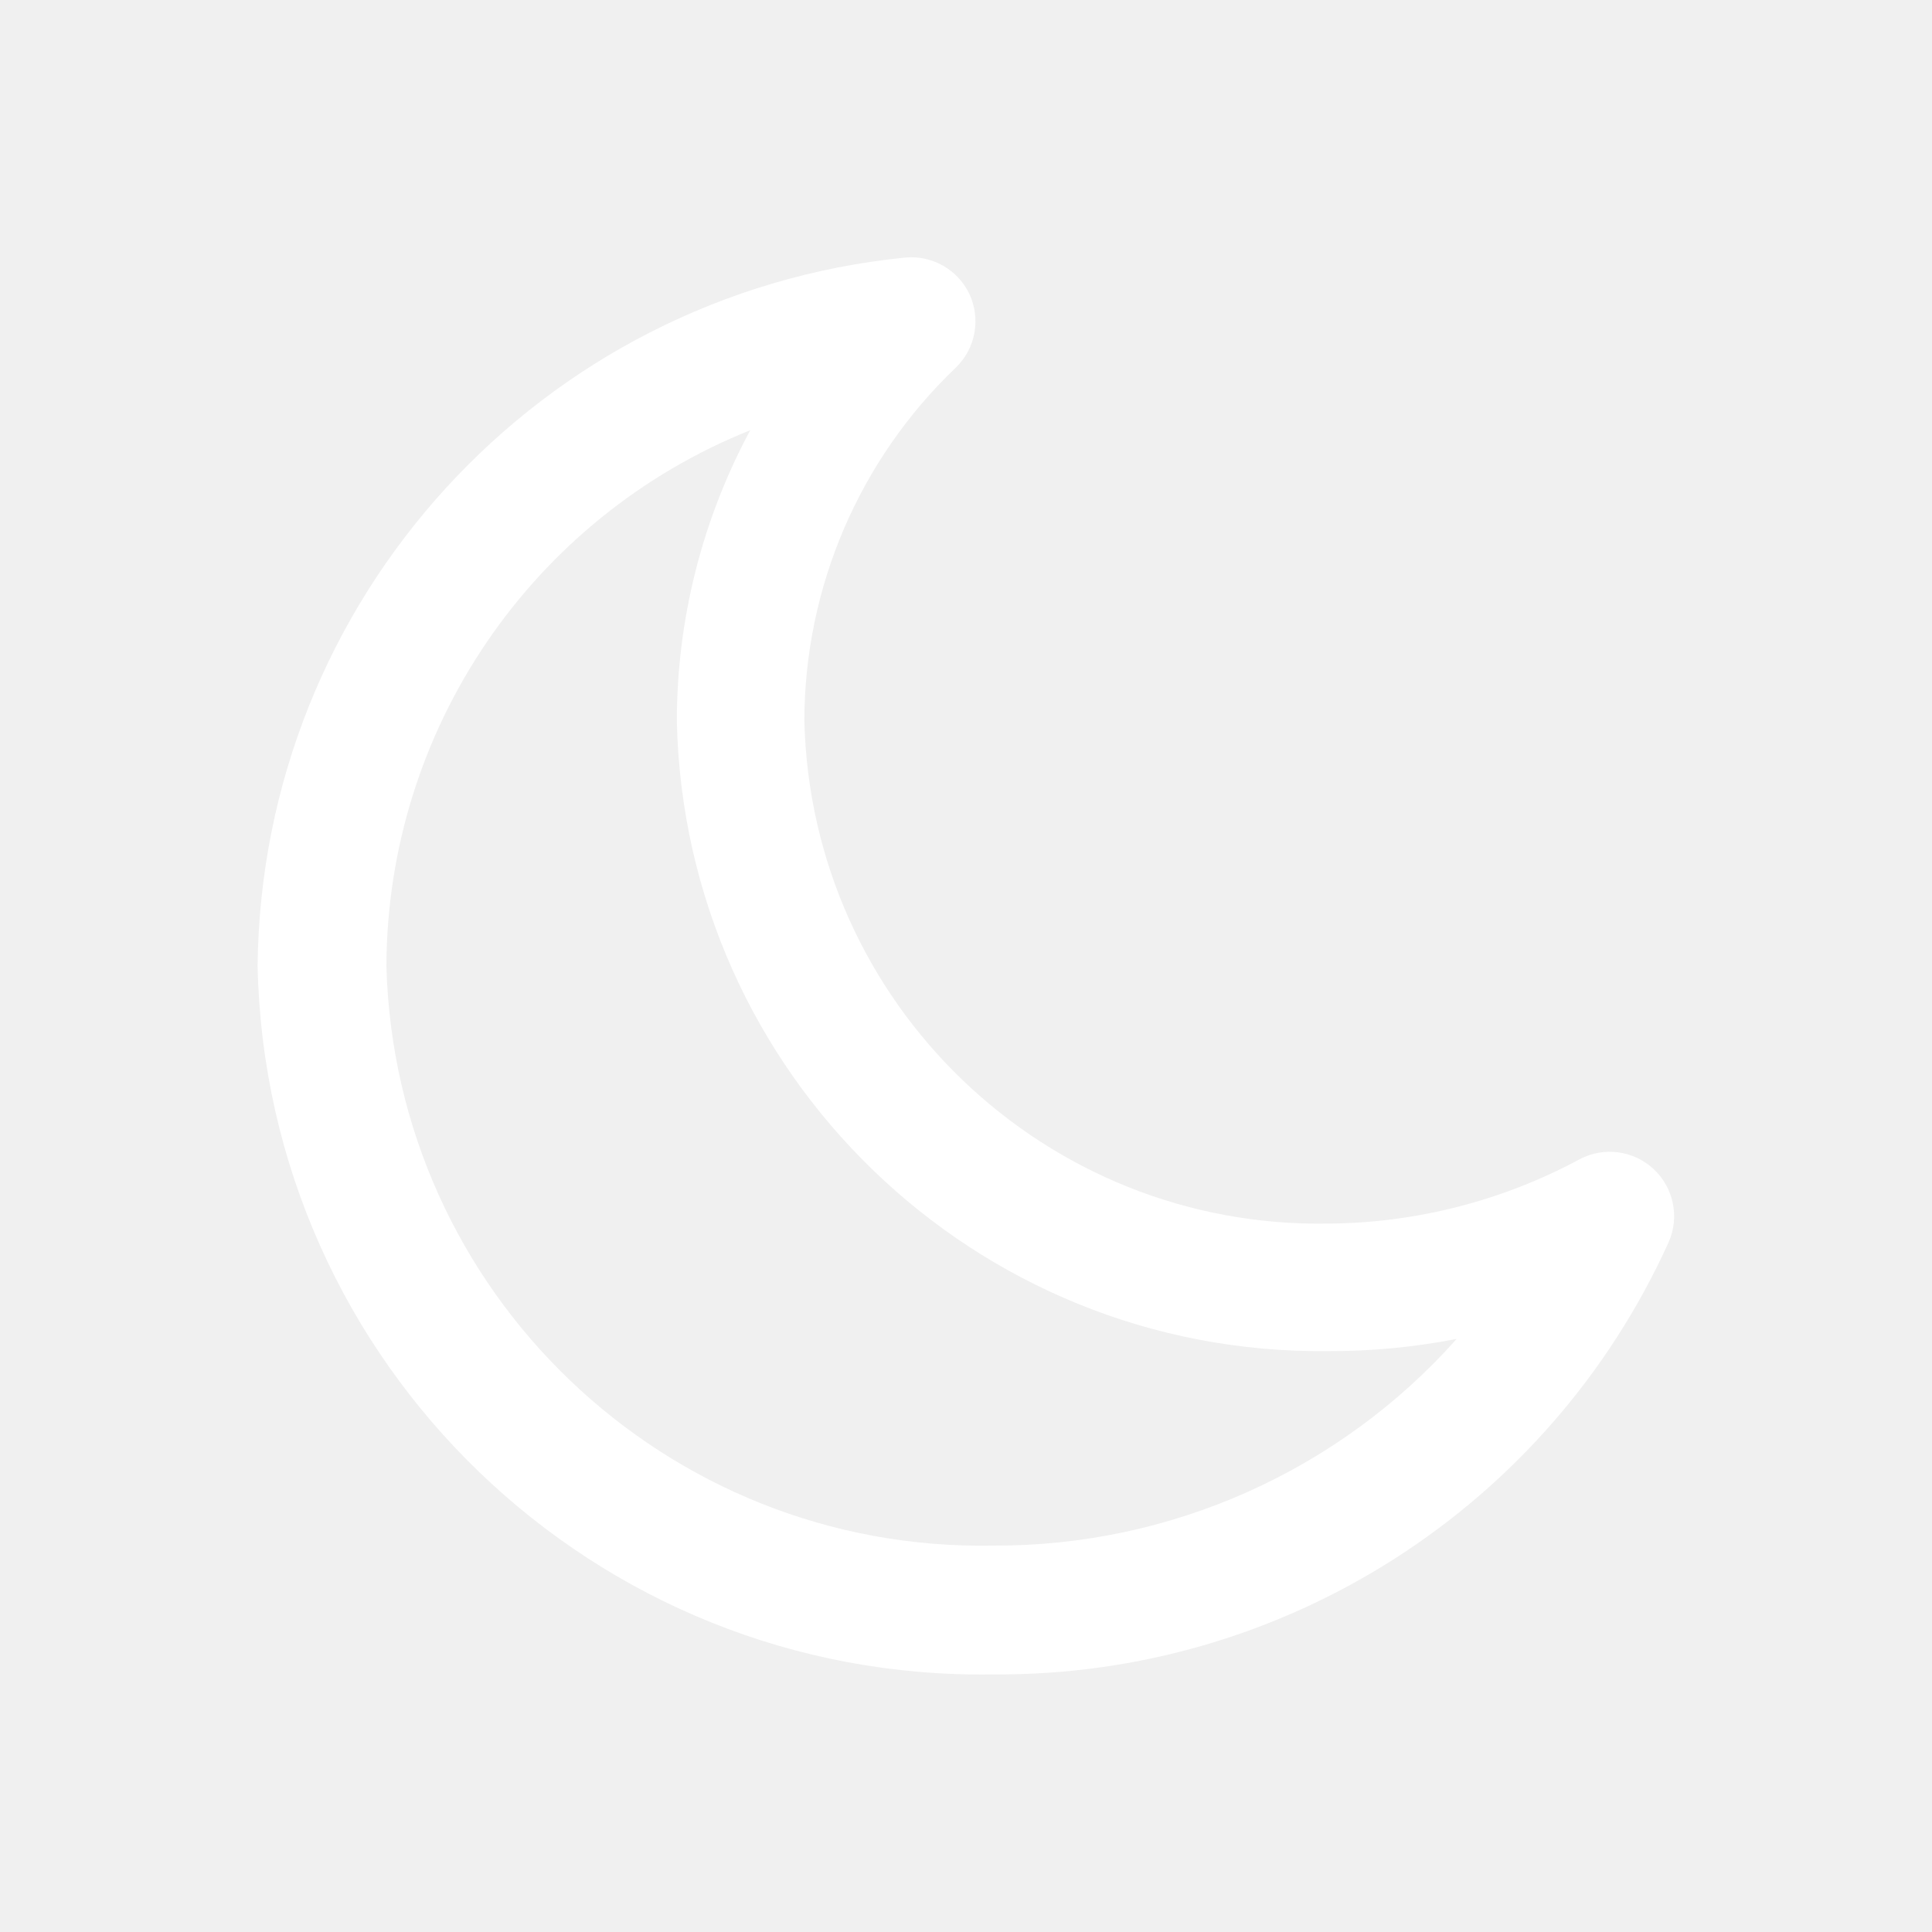
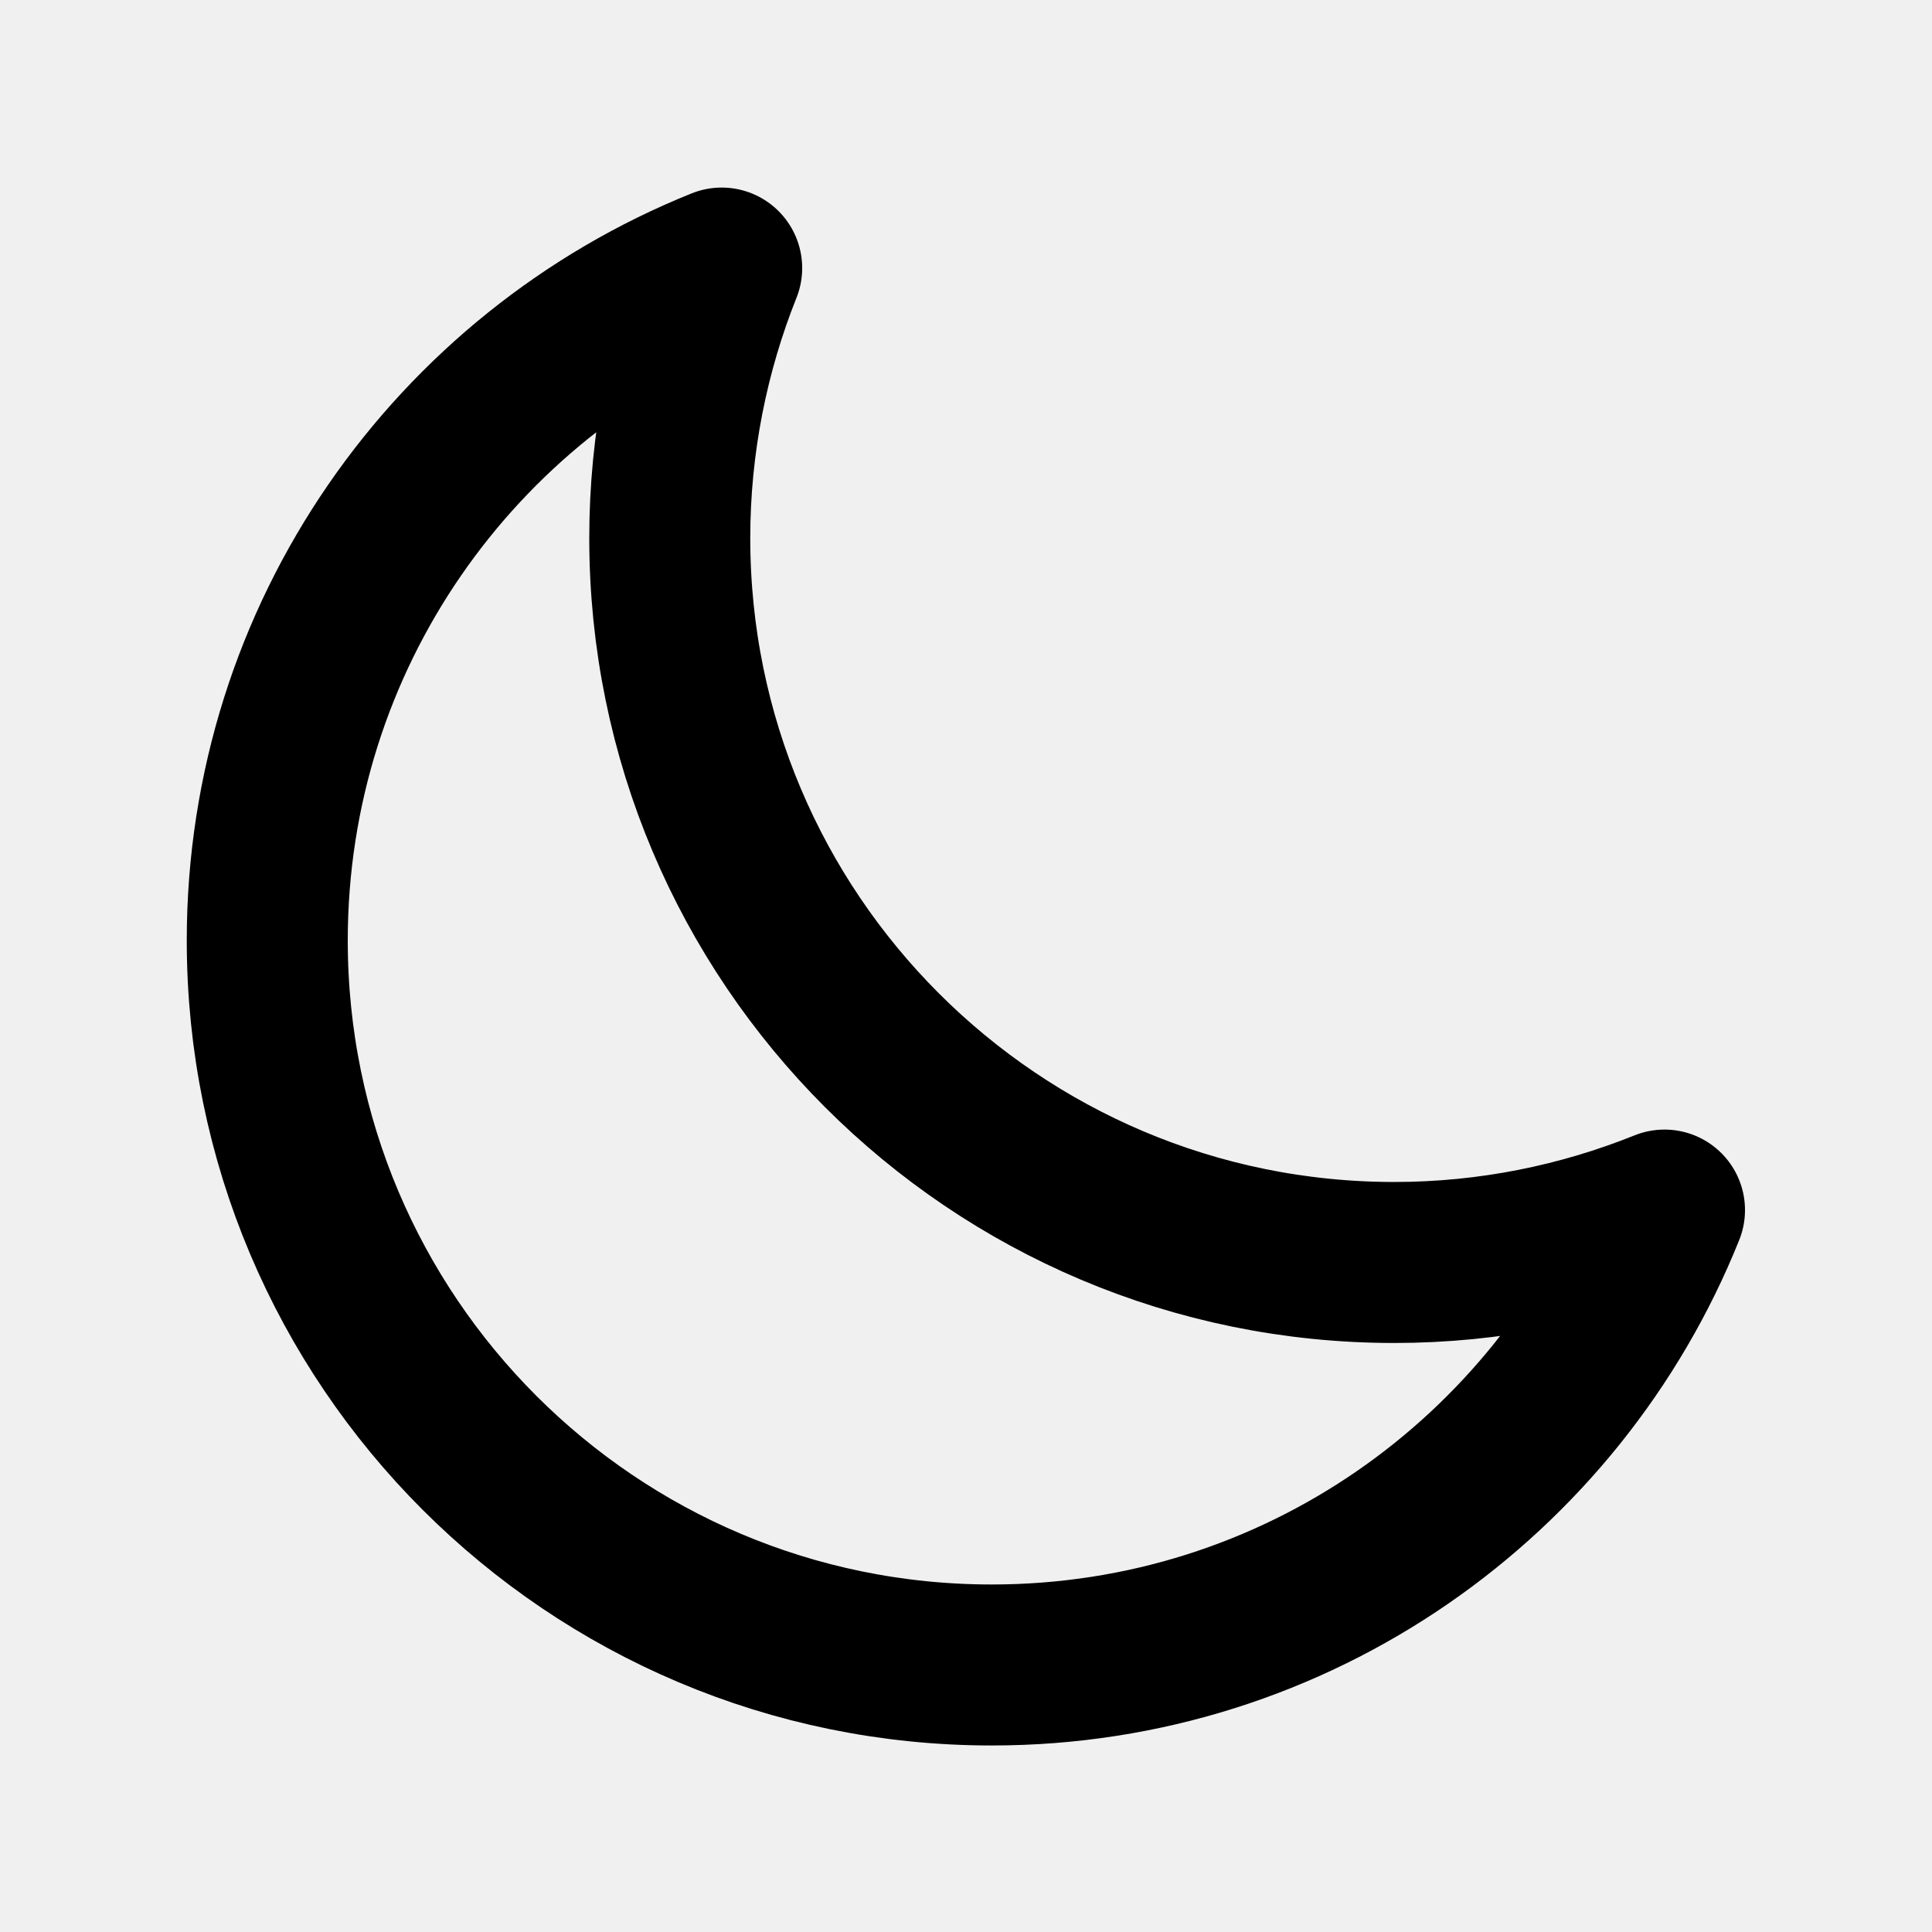
- <svg xmlns="http://www.w3.org/2000/svg" fill="#FFFFFF" viewBox="0 0 30 30" width="480px" height="480px">
-   <path d="M15.42,26A11.24,11.24,0,0,1,4,15,11.17,11.17,0,0,1,14.05,4a1,1,0,0,1,1,.56,1,1,0,0,1-.21,1.15,7.6,7.6,0,0,0-2.35,5.48A8,8,0,0,0,20.63,19a8.36,8.36,0,0,0,3.9-1,1,1,0,0,1,1.38,1.29A11.42,11.42,0,0,1,15.42,26ZM11.65,6.68A9,9,0,0,0,6,15a9.25,9.25,0,0,0,9.42,9,9.58,9.58,0,0,0,7.2-3.21,10.17,10.17,0,0,1-2,.19A10,10,0,0,1,10.51,11.2,9.54,9.54,0,0,1,11.65,6.68Z" />
+ <svg xmlns="http://www.w3.org/2000/svg" width="800px" height="800px" viewBox="0 0 24 24" fill="none">
+   <path d="M3.32 11.684C3.32 16.654 7.35 20.683 12.32 20.683C16.108 20.683 19.348 18.344 20.677 15.032C19.64 15.449 18.506 15.683 17.32 15.683C12.35 15.683 8.32 11.654 8.32 6.683C8.32 5.503 8.552 4.363 8.965 3.33C5.656 4.66 3.32 7.899 3.32 11.684Z" stroke="#000000" stroke-width="2" stroke-linecap="round" stroke-linejoin="round" />
</svg>
